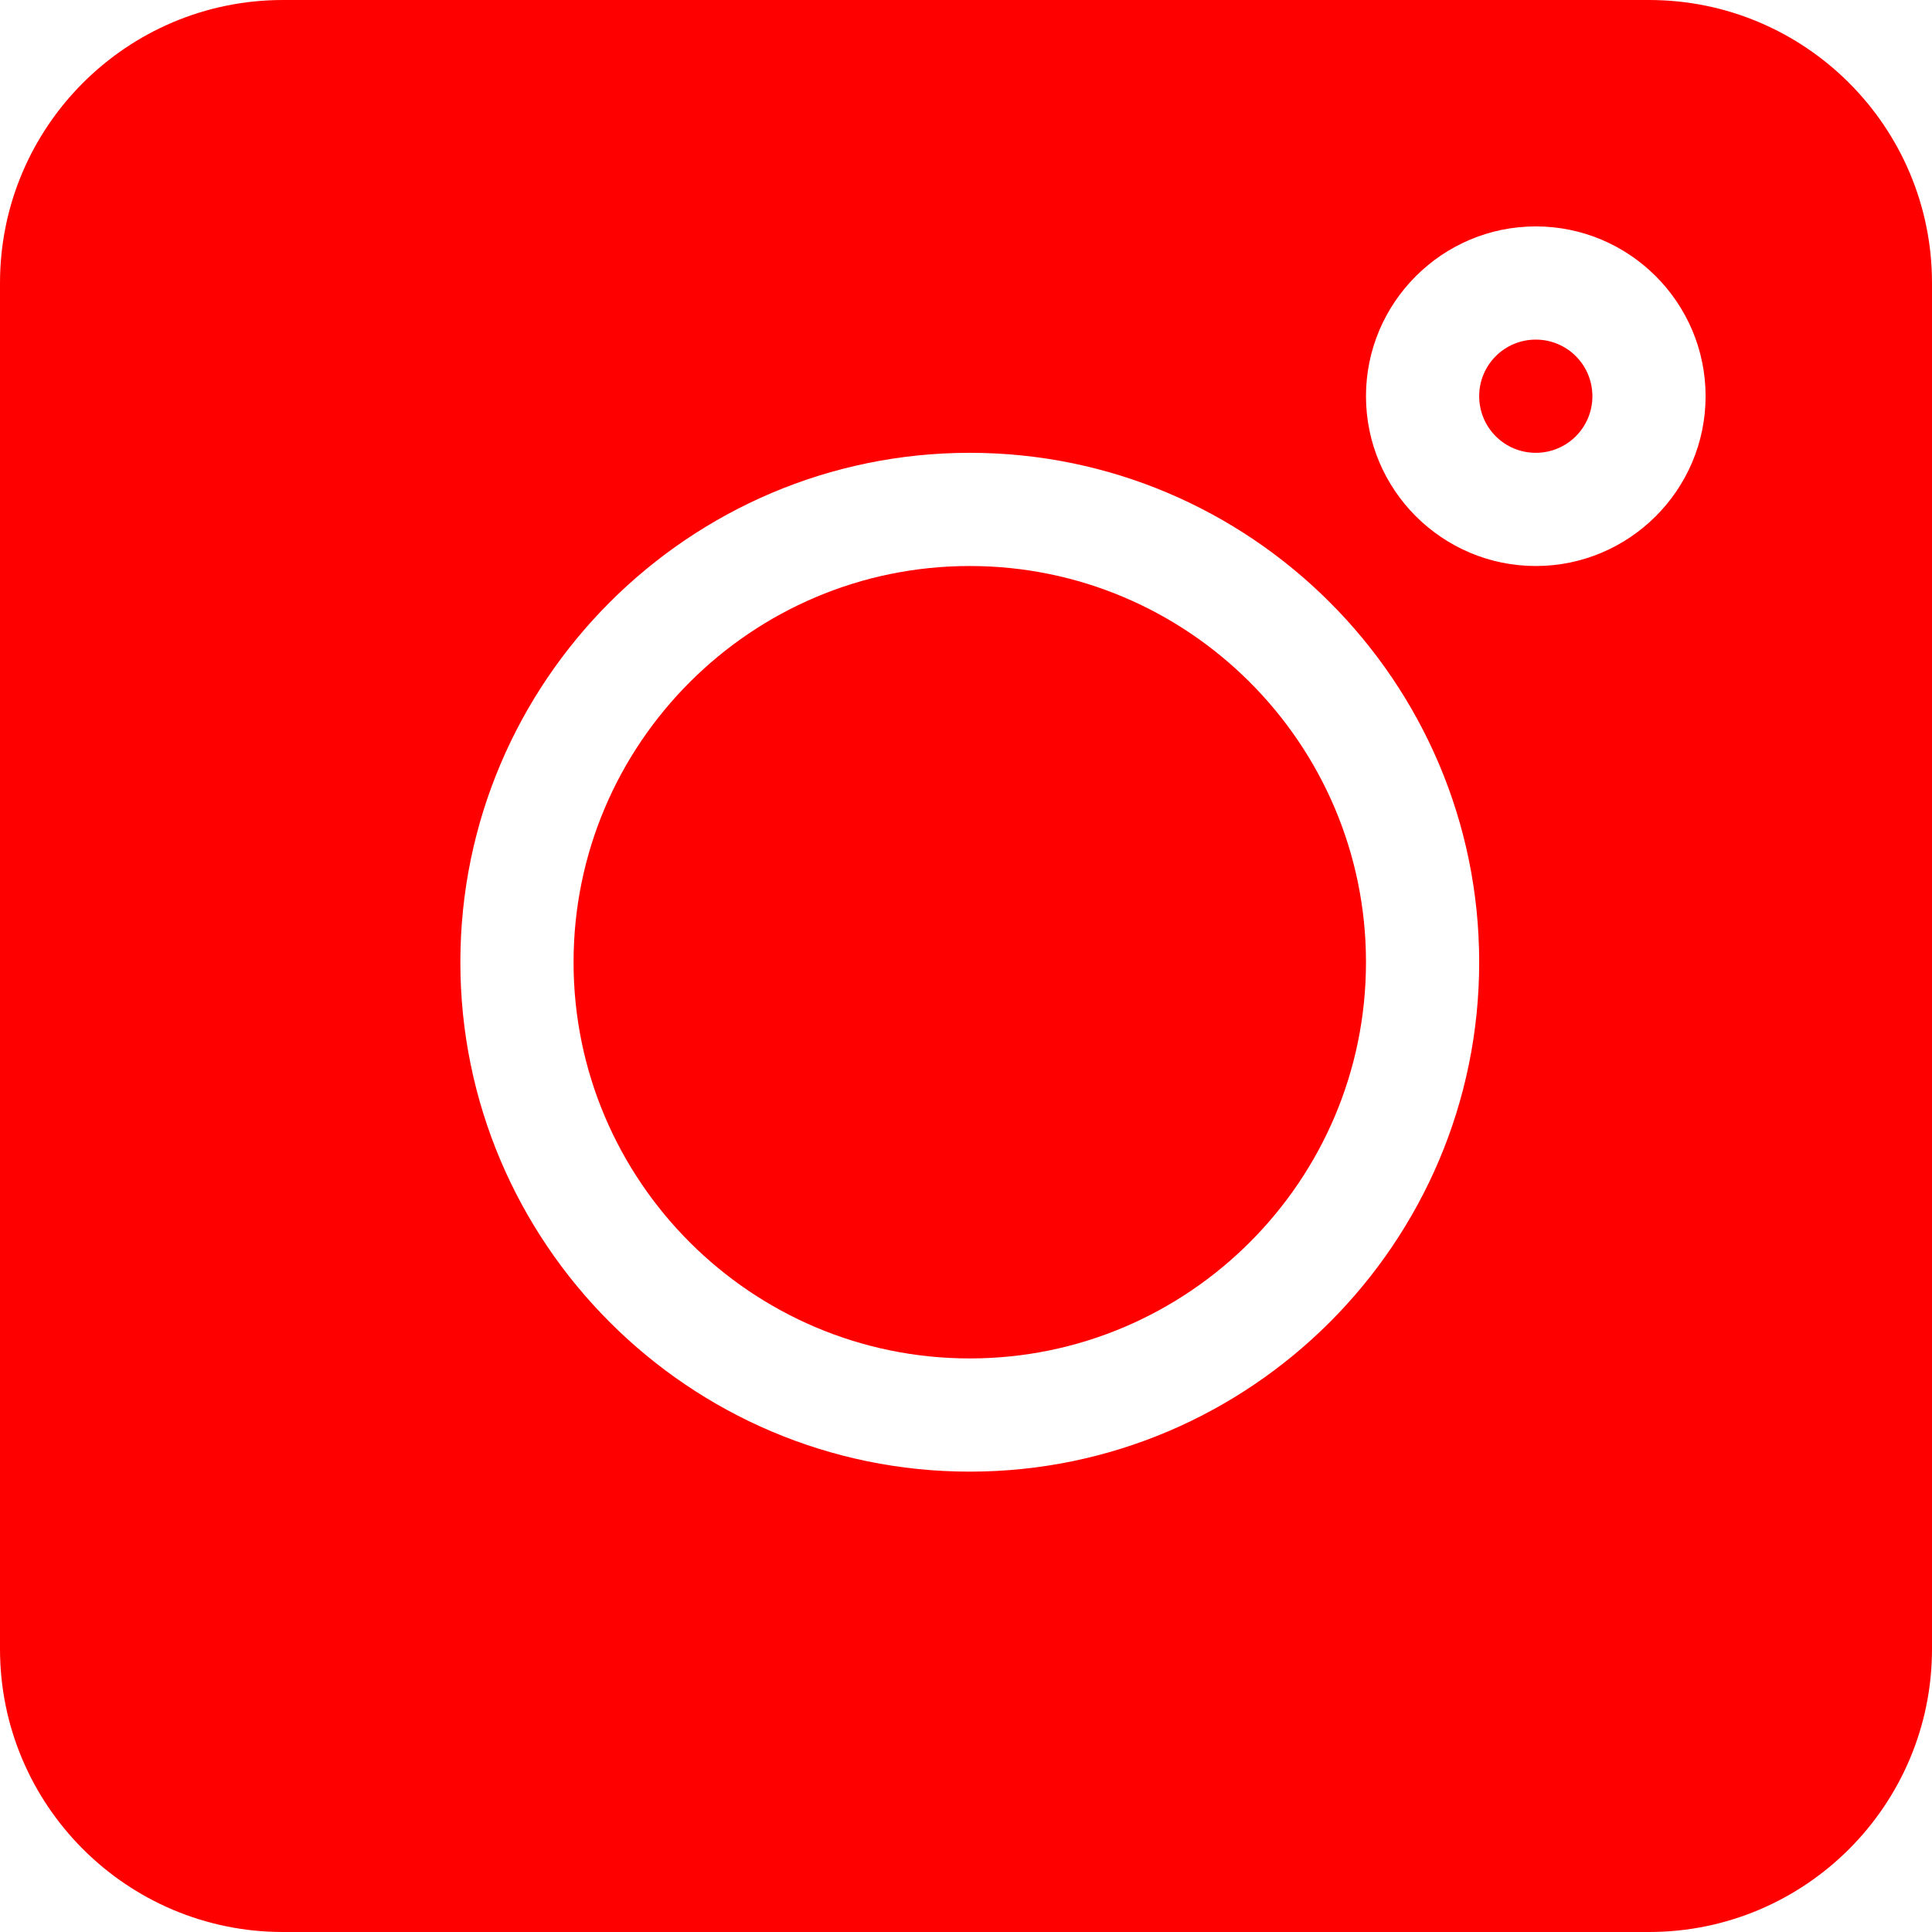
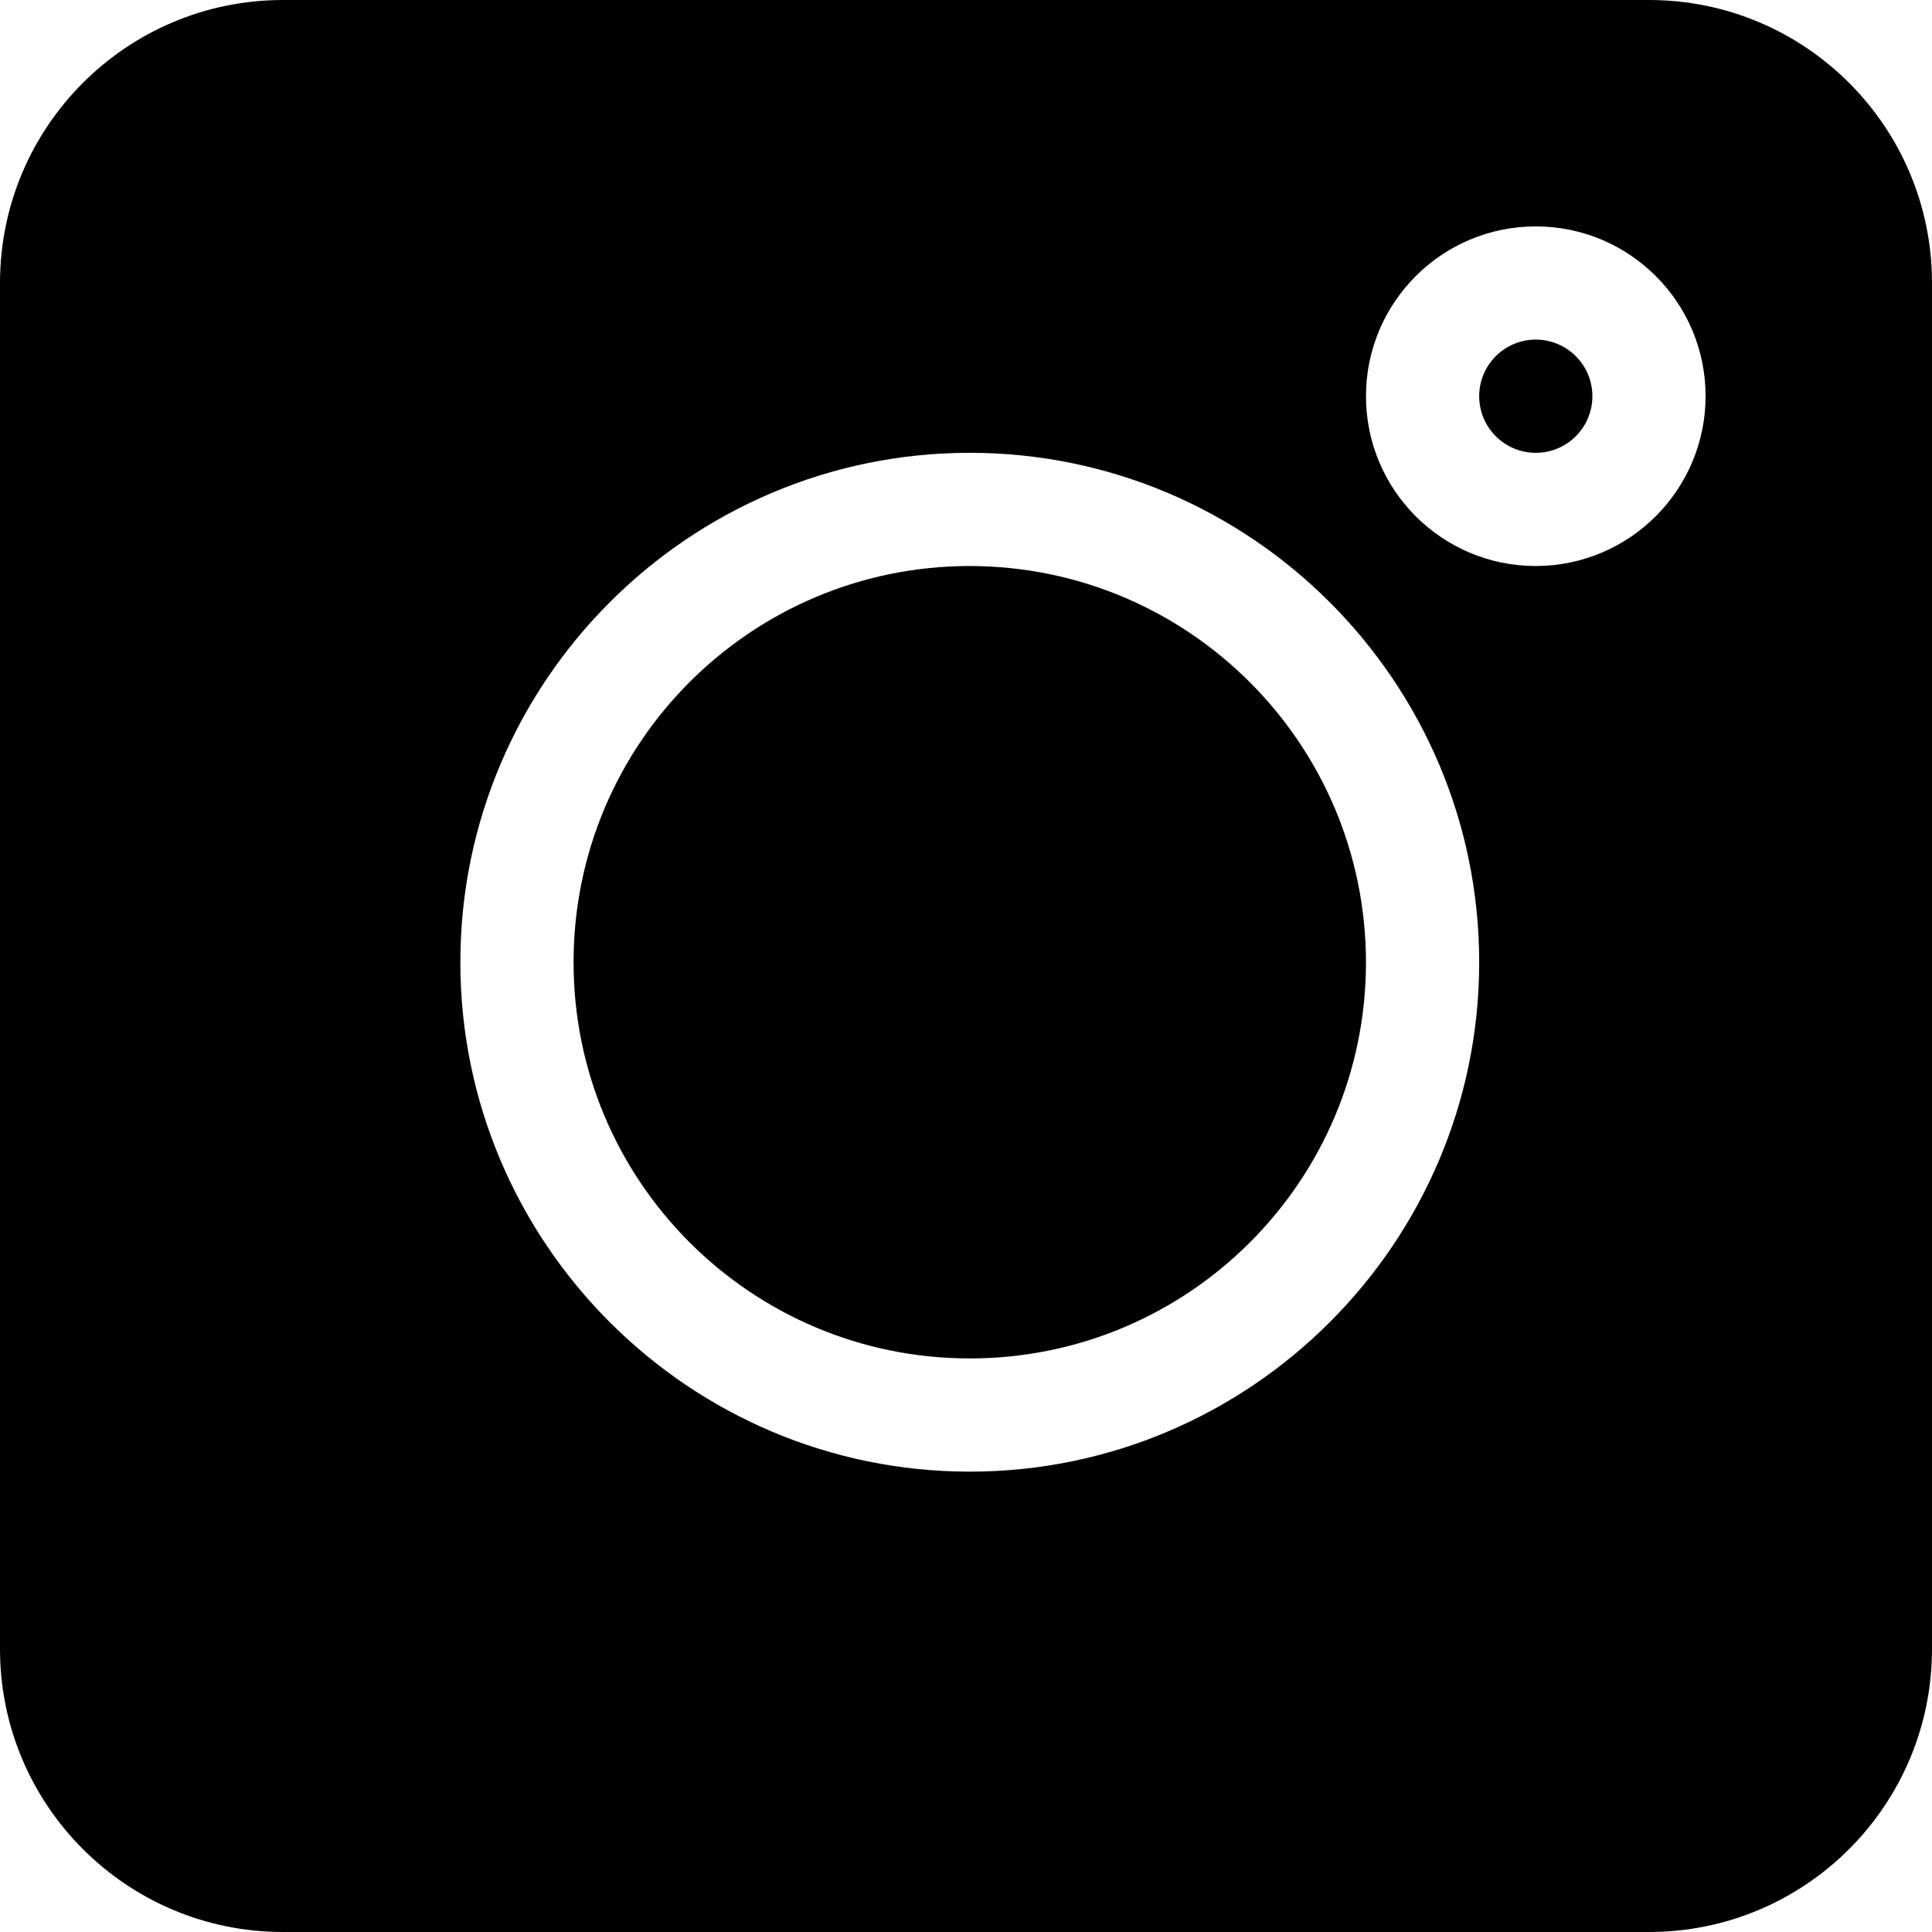
- <svg xmlns="http://www.w3.org/2000/svg" width="512" height="512" viewBox="0 0 512 512">
-   <g fill="red">
-     <path d="M437 0H75C33.6 0 0 33.6 0 75v362c0 41.4 33.6 75 75 75h362c41.4 0 75-33.6 75-75V75c0-41.4-33.6-75-75-75zM257 390c-74.4 0-135-60.6-135-135s60.6-135 135-135 135 60.6 135 135-60.6 135-135 135zm150-240c-24.8 0-45-20.2-45-45s20.2-45 45-45 45 20.2 45 45-20.2 45-45 45z" />
-     <path d="M407 90c-8.3 0-15 6.7-15 15s6.7 15 15 15 15-6.7 15-15-6.7-15-15-15zm-150 60c-57.9 0-105 47.1-105 105s47.1 105 105 105 105-47.1 105-105-47.1-105-105-105z" />
-   </g>
+ <svg xmlns="http://www.w3.org/2000/svg" id="Layer_1" viewBox="0 0 512 512" width="512" height="512">
+   <path d="M437 0H75A75 75 0 0 0 0 75v362a75 75 0 0 0 75 75h362a75 75 0 0 0 75-75V75a75 75 0 0 0-75-75zM257 390c-74.4 0-135-60.6-135-135s60.6-135 135-135 135 60.6 135 135-60.6 135-135 135zm150-240a45 45 0 1 1 45-45 45.07 45.07 0 0 1-45 45z" />
+   <path d="M407 90a15 15 0 1 0 15 15 15 15 0 0 0-15-15zm-150 60a105 105 0 1 0 105 105 105.12 105.12 0 0 0-105-105z" />
</svg>
